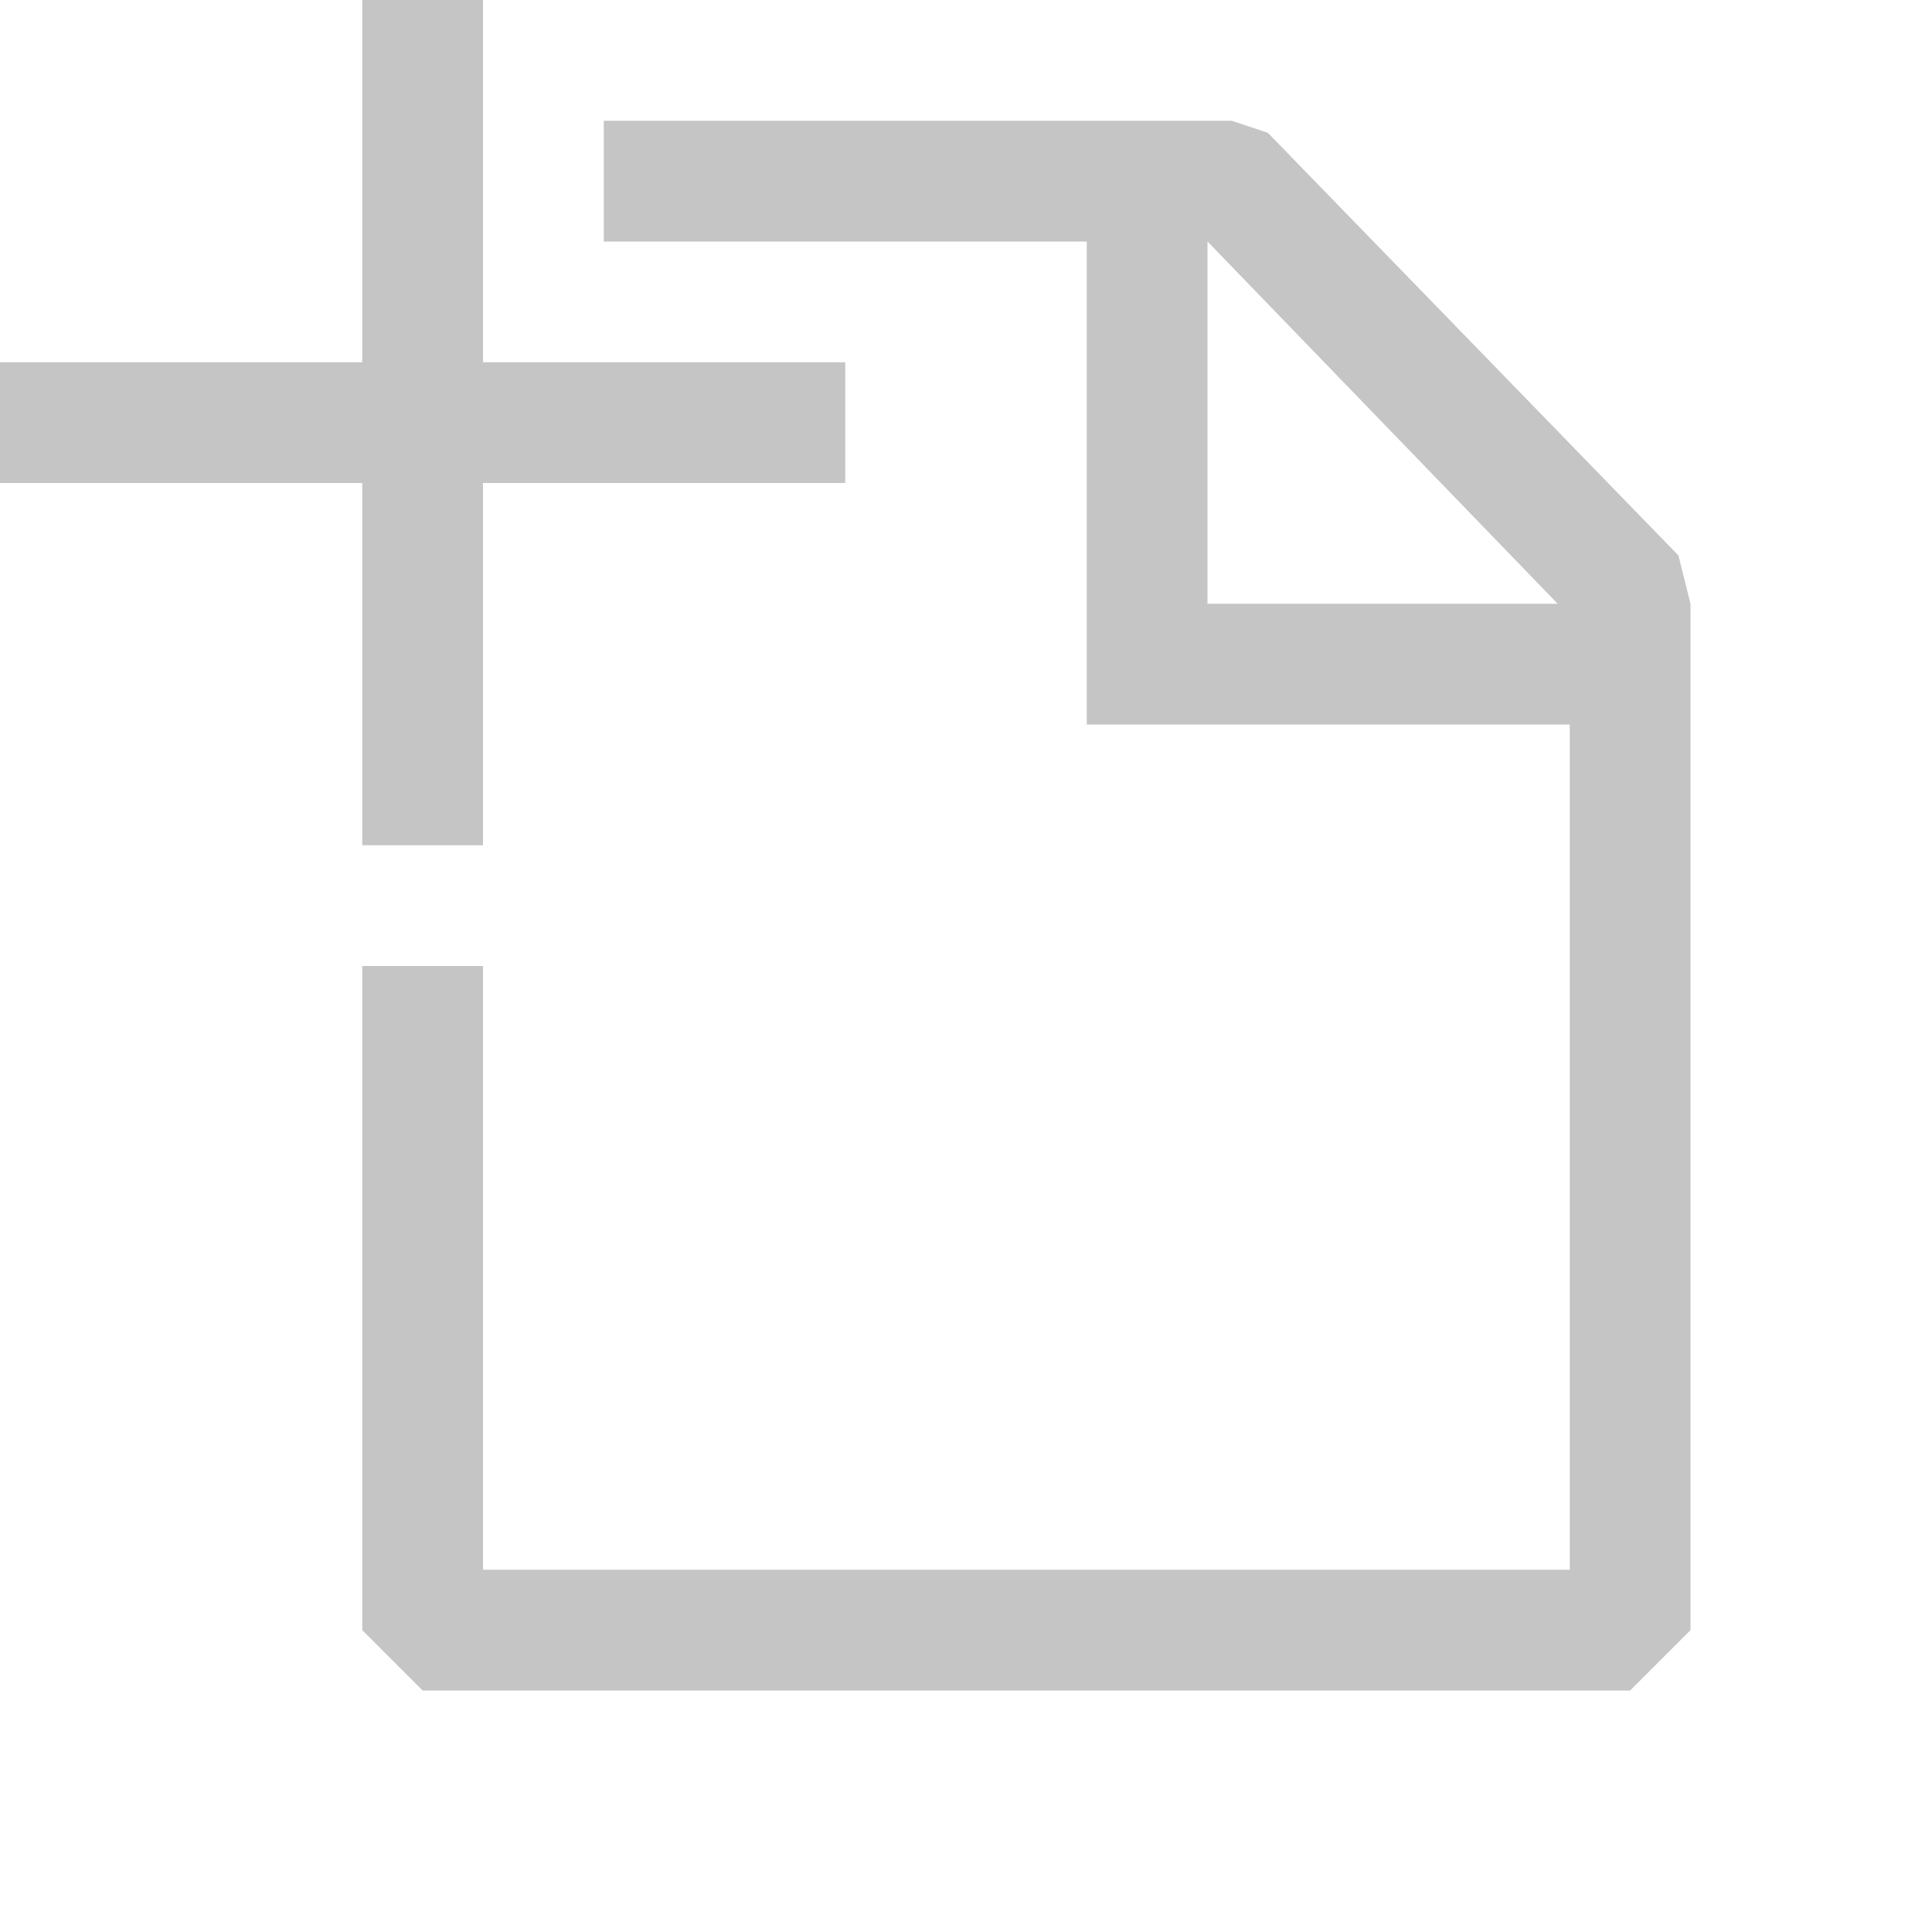
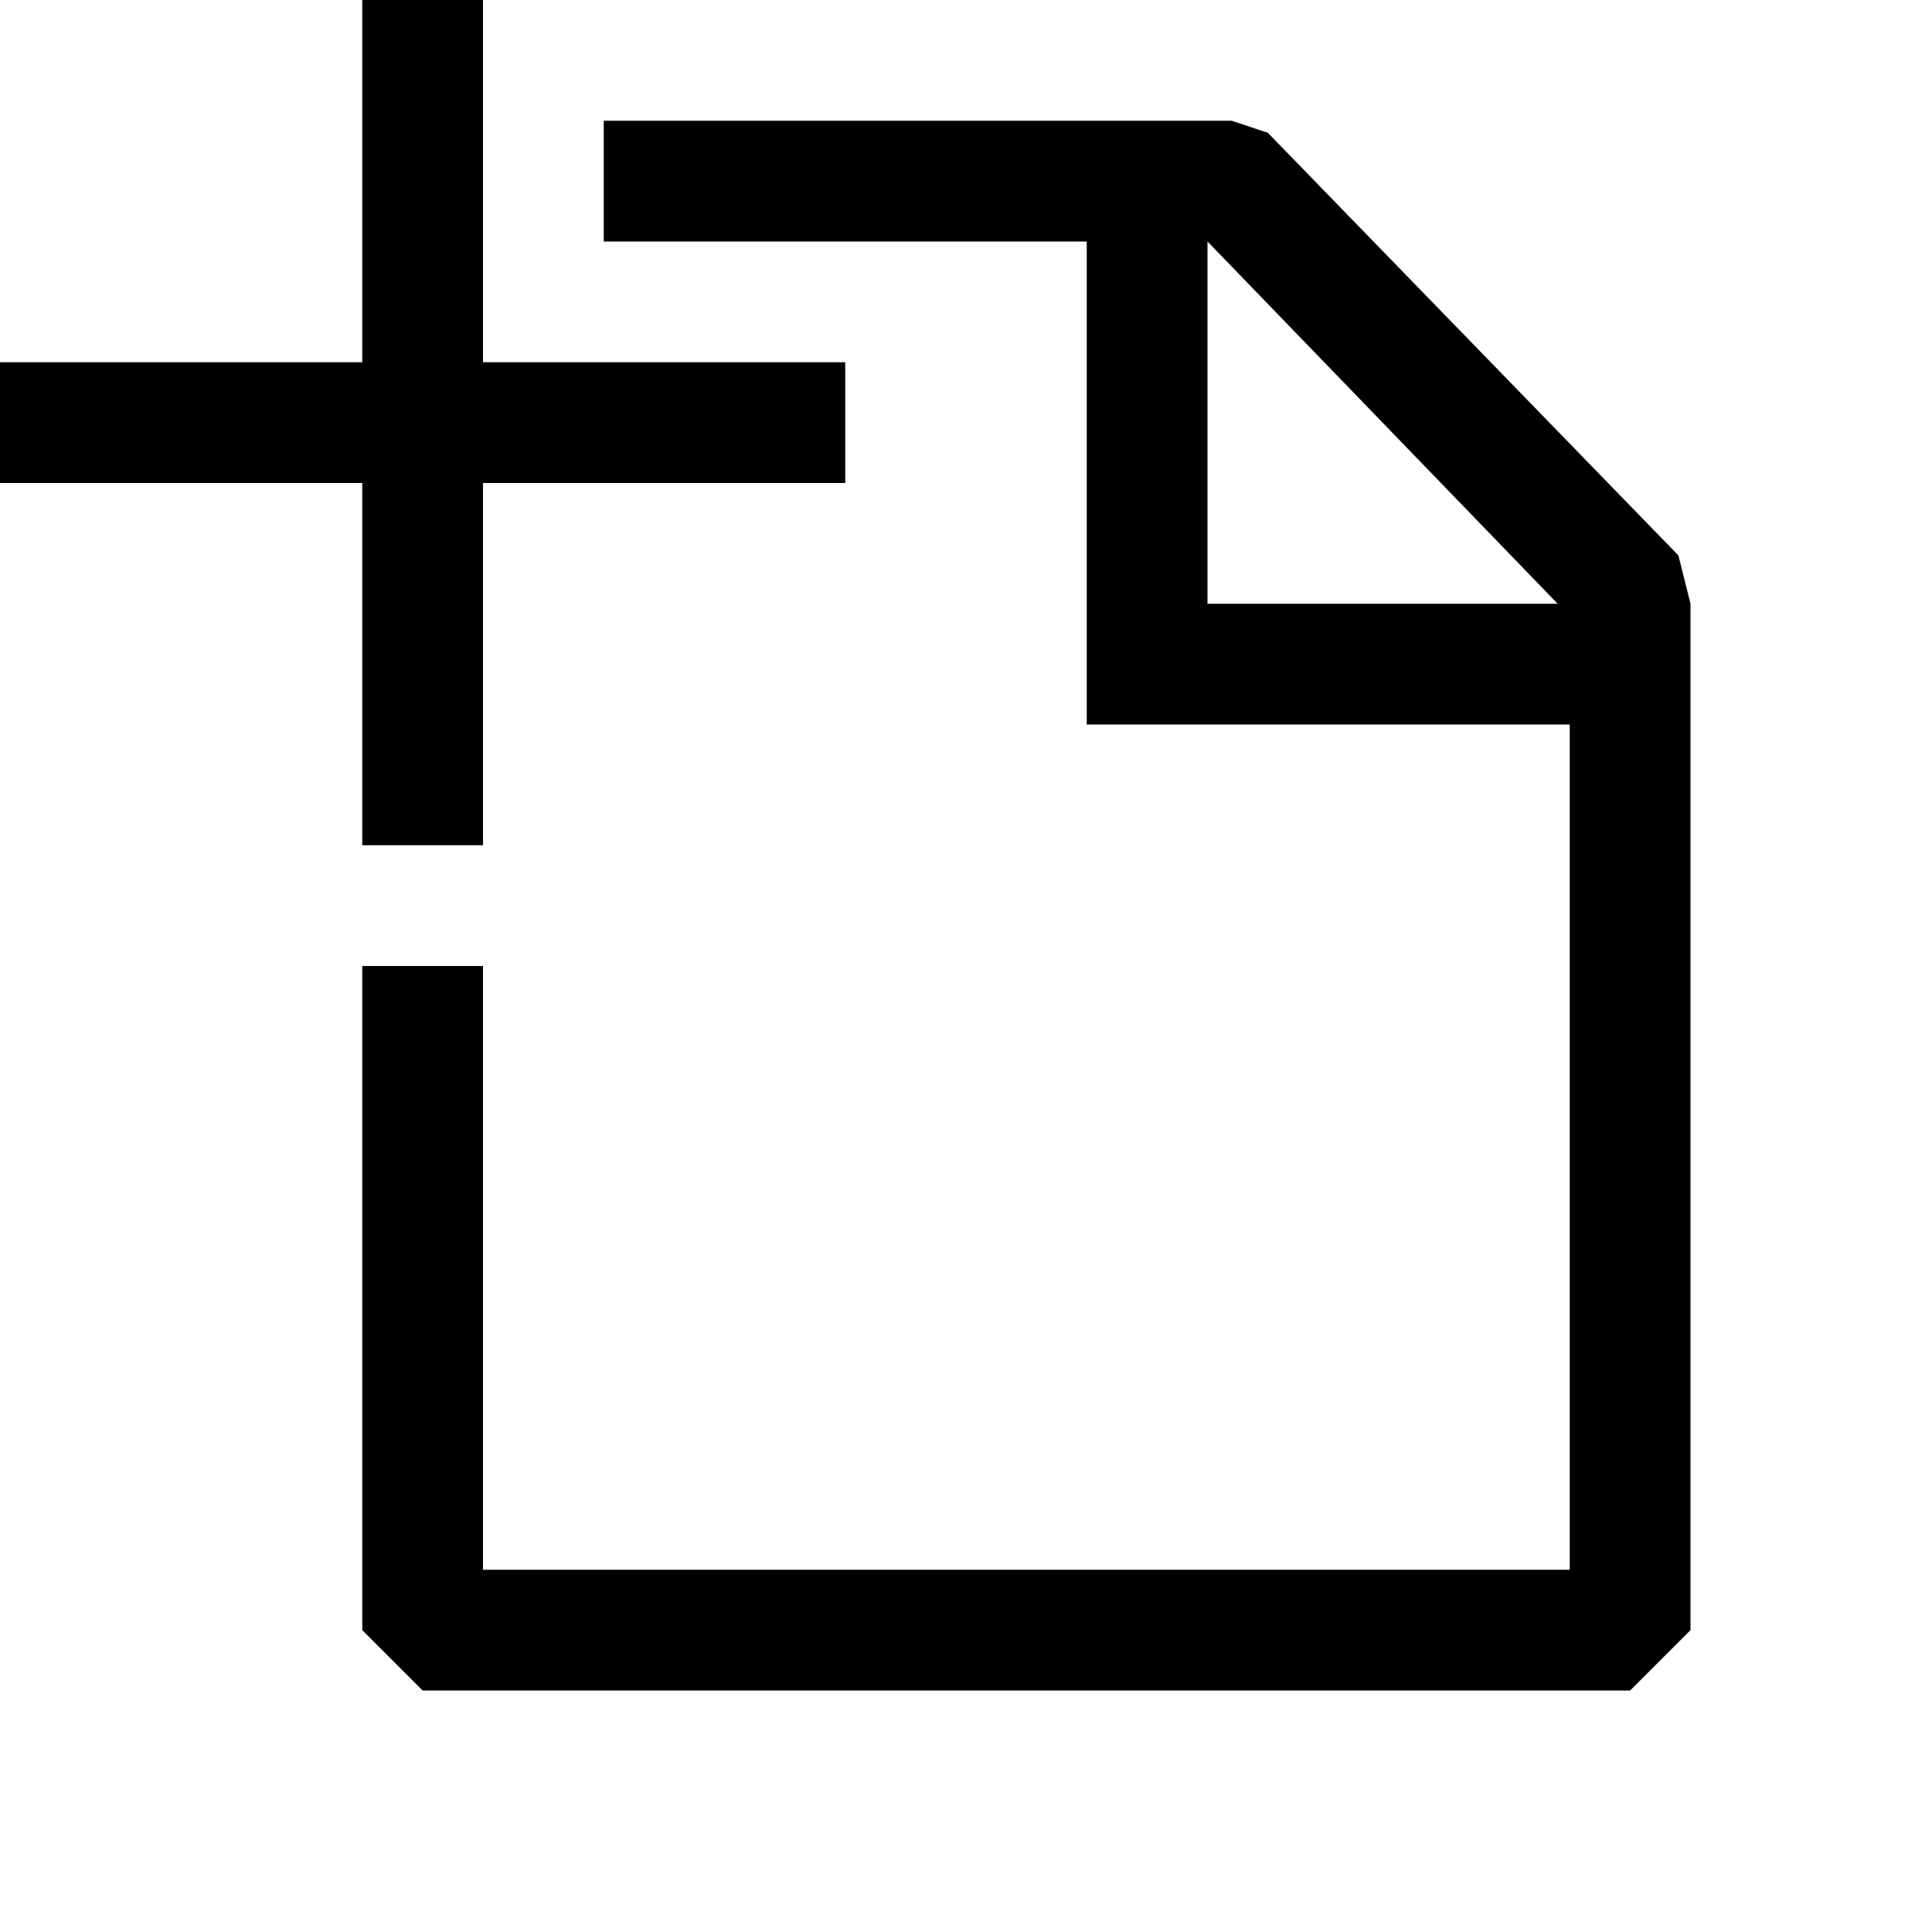
<svg xmlns="http://www.w3.org/2000/svg" width="16" height="16" fill="none">
-   <path fill-rule="evenodd" clip-rule="evenodd" d="M4 7H3V4H0V3h3V0h1v3h3v1H4v3Zm6.5-5.9 3.4 3.5.1.4v8.5l-.5.5h-10l-.5-.5V8h1v5h9V6H9V2H5V1h5.2l.3.1ZM10 2v3h2.9L10 2Z" fill="#C5C5C5" />
+   <path fill-rule="evenodd" clip-rule="evenodd" d="M4 7H3V4H0V3h3V0h1v3h3v1H4v3Zm6.5-5.9 3.4 3.5.1.4v8.5l-.5.5h-10l-.5-.5V8h1v5h9V6H9V2H5V1h5.2l.3.1ZM10 2v3h2.9L10 2Z" fill="currentColor" />
</svg>
